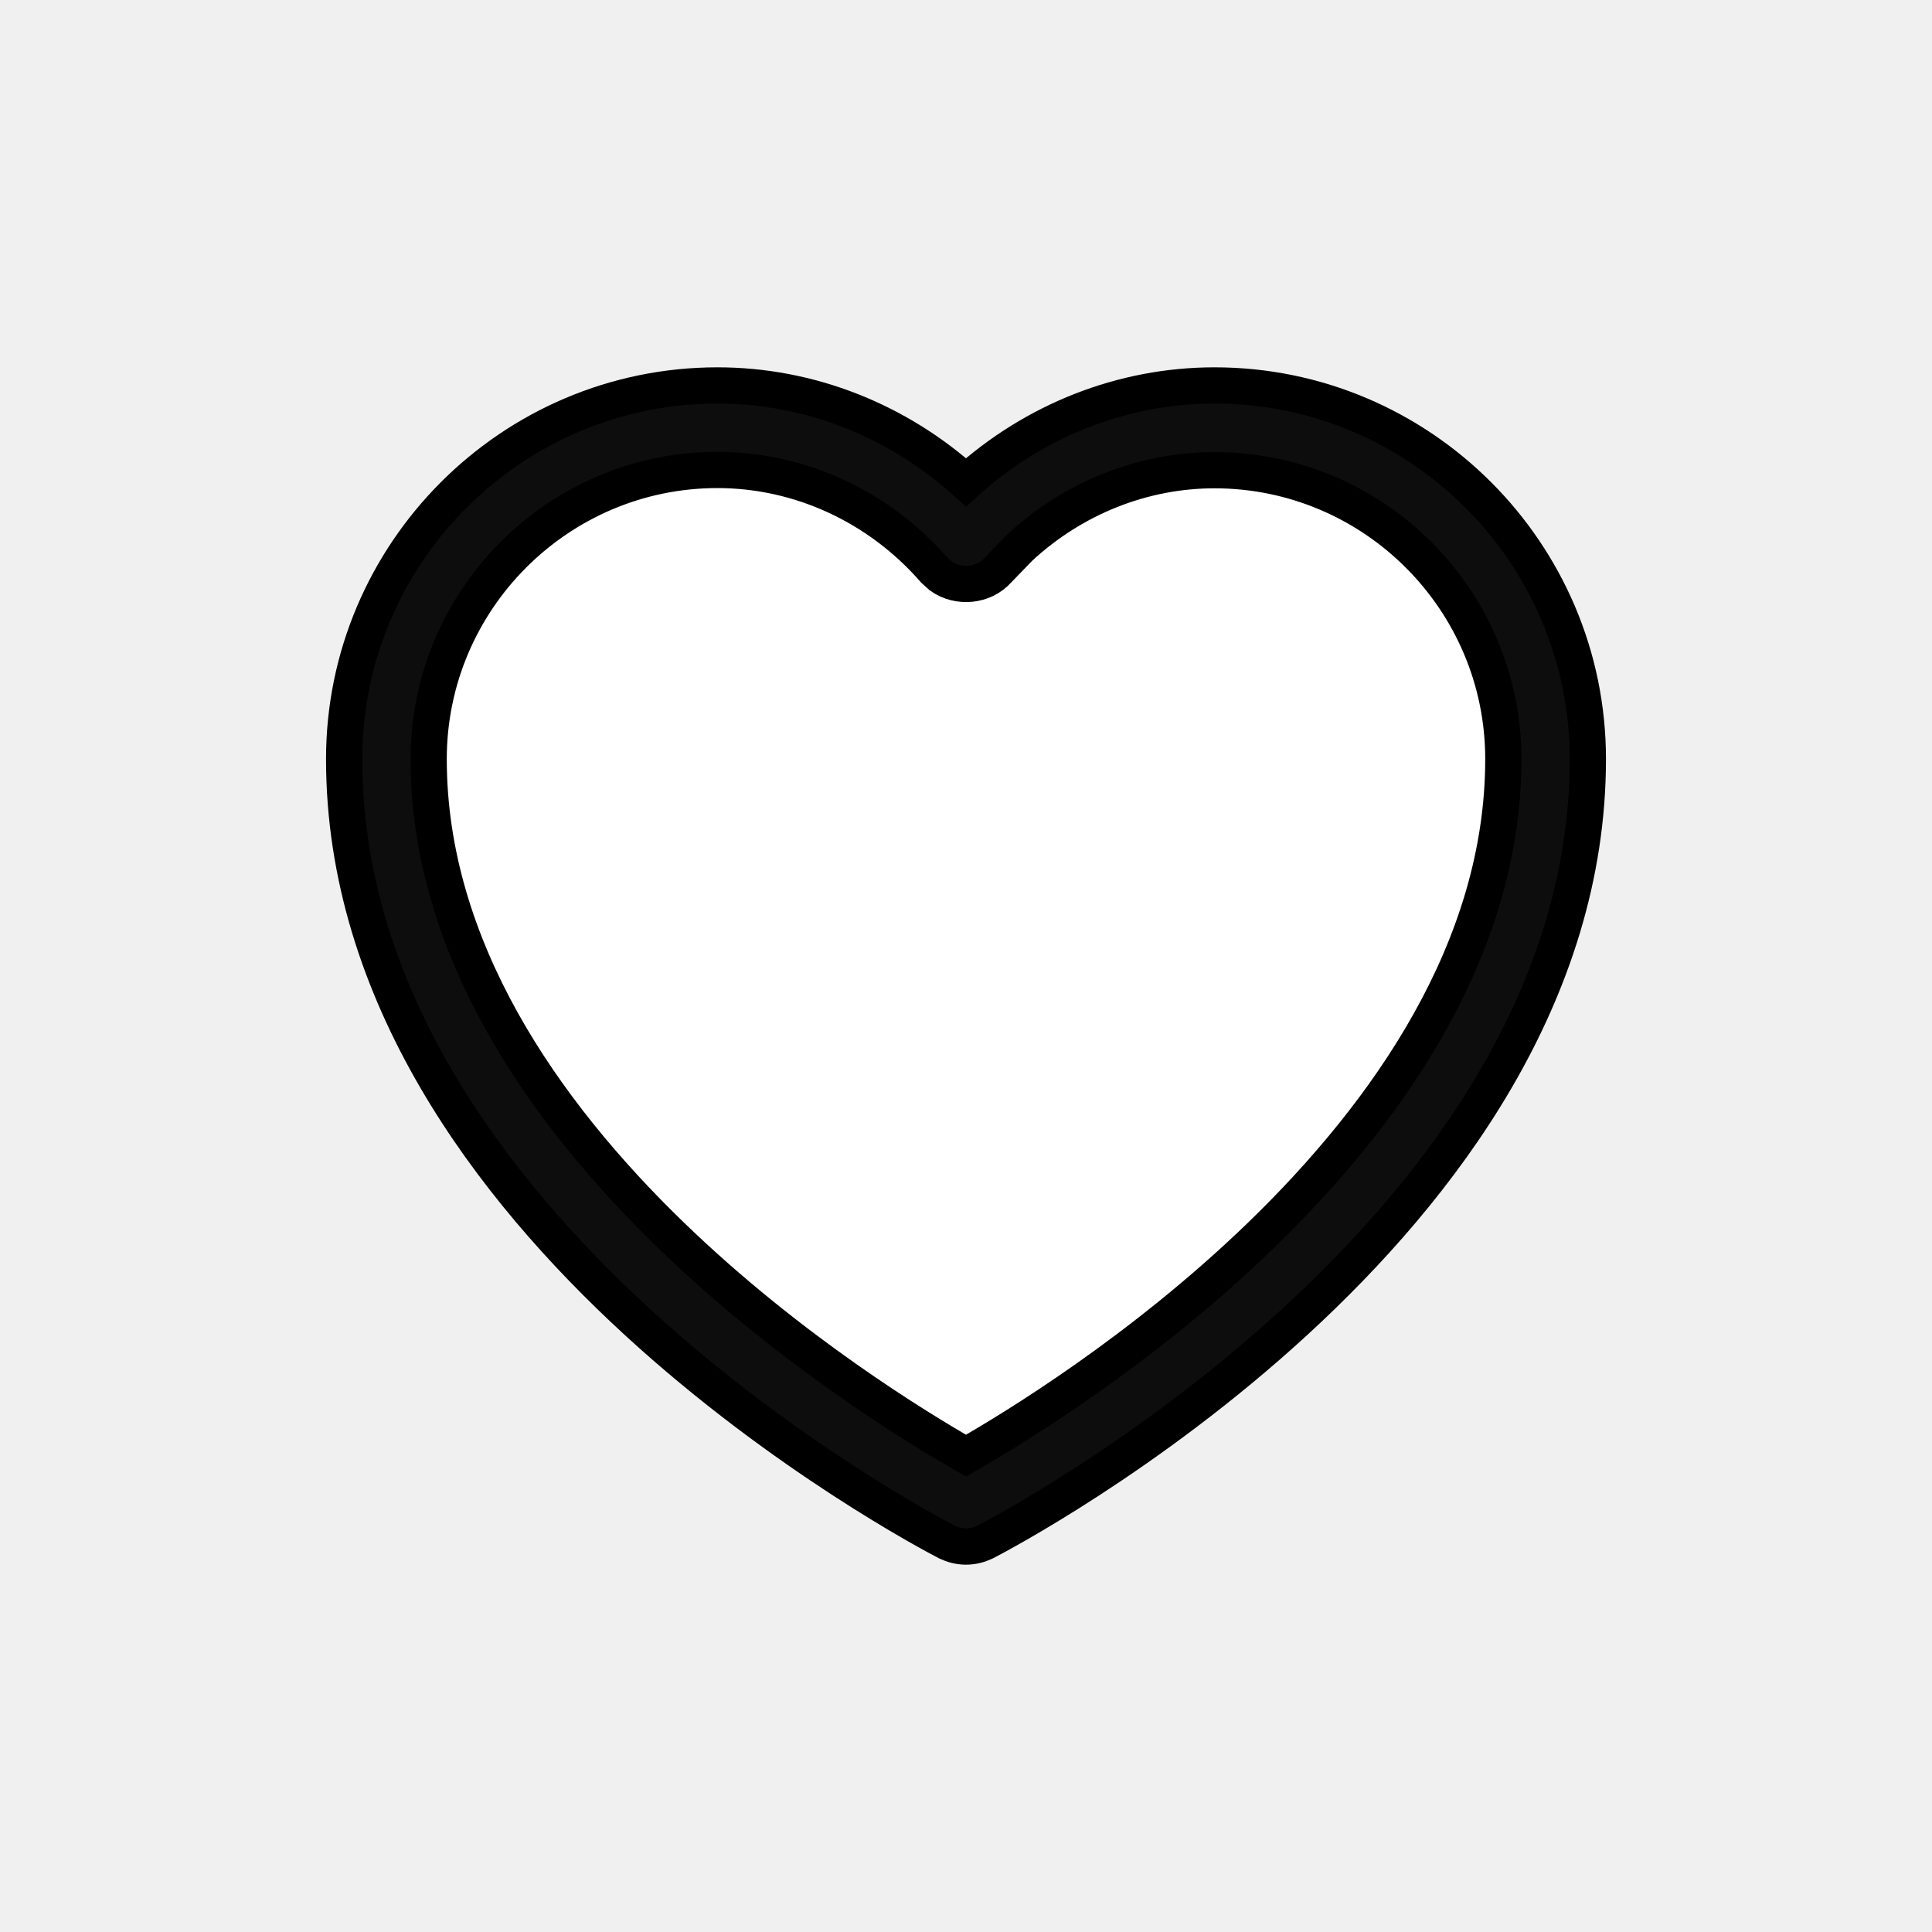
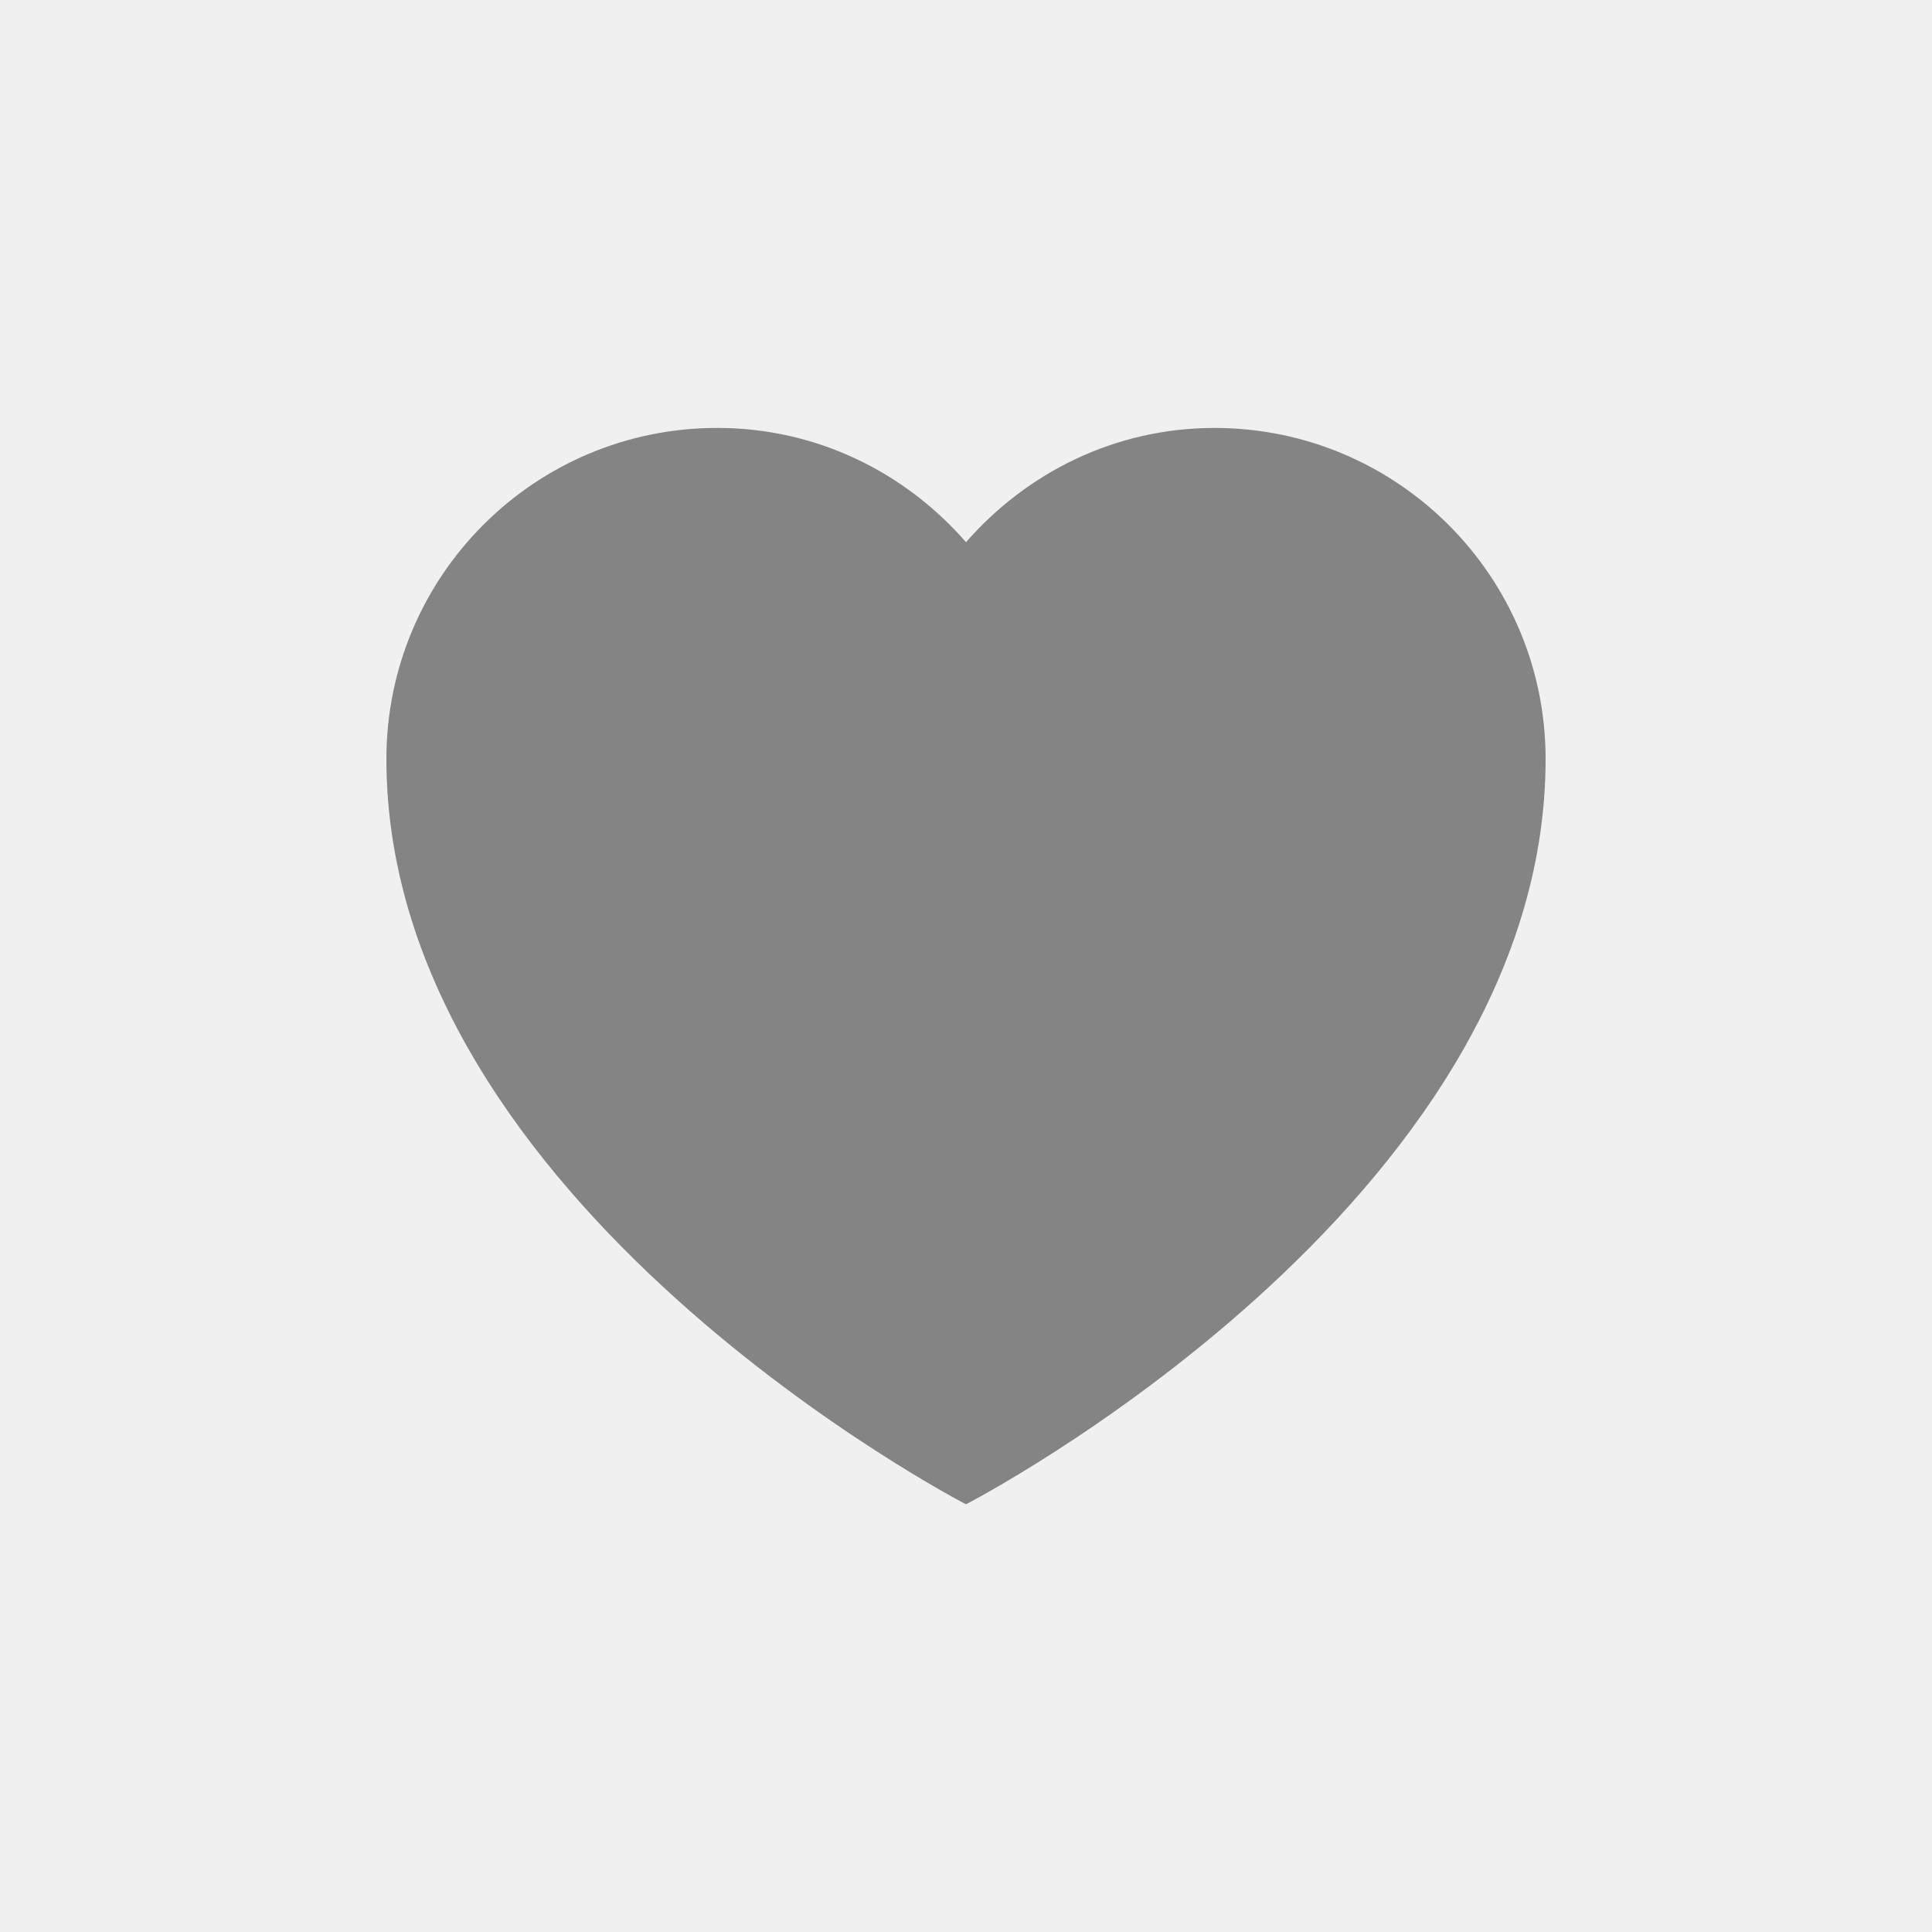
<svg xmlns="http://www.w3.org/2000/svg" width="16" height="16" viewBox="0 0 16 16" fill="none">
-   <path d="M3.2 6.286C3.2 9.978 8 12.458 8 12.458C8 12.458 12.8 9.98 12.8 6.286C12.8 4.772 11.572 3.544 10.058 3.544C9.234 3.544 8.504 3.914 8 4.49C7.498 3.914 6.766 3.544 5.942 3.544C4.428 3.542 3.2 4.77 3.2 6.286Z" fill="white" />
-   <path d="M10.058 3.192C11.763 3.192 13.15 4.582 13.15 6.286C13.15 8.236 11.935 9.835 10.723 10.947C9.507 12.063 8.266 12.714 8.161 12.769L8.155 12.772C8.11 12.793 8.058 12.808 8 12.808C7.942 12.808 7.89 12.793 7.845 12.772L7.839 12.769C7.734 12.714 6.493 12.062 5.277 10.947C4.065 9.834 2.85 8.235 2.85 6.286C2.85 4.582 4.237 3.192 5.942 3.192C6.704 3.192 7.433 3.482 8 3.994C8.567 3.482 9.296 3.192 10.058 3.192ZM5.942 3.892C4.623 3.892 3.55 4.967 3.55 6.286C3.55 7.85 4.501 9.208 5.559 10.232C6.544 11.185 7.602 11.827 8 12.055C8.398 11.827 9.456 11.185 10.441 10.232C11.499 9.208 12.45 7.85 12.45 6.286C12.45 4.967 11.377 3.894 10.058 3.894C9.463 3.894 8.888 4.125 8.446 4.534L8.265 4.721C8.146 4.855 7.936 4.872 7.794 4.772L7.737 4.721C7.277 4.193 6.622 3.892 5.942 3.892Z" fill="#0D0D0D" stroke="black" stroke-width="0.3" />
+   <path opacity="0.7" d="M3.2 6.286C3.2 9.978 8 12.458 8 12.458C8 12.458 12.8 9.98 12.8 6.286C12.8 4.772 11.572 3.544 10.058 3.544C9.234 3.544 8.504 3.914 8 4.49C7.498 3.914 6.766 3.544 5.942 3.544C4.428 3.542 3.2 4.77 3.2 6.286Z" fill="#565656" />
</svg>
